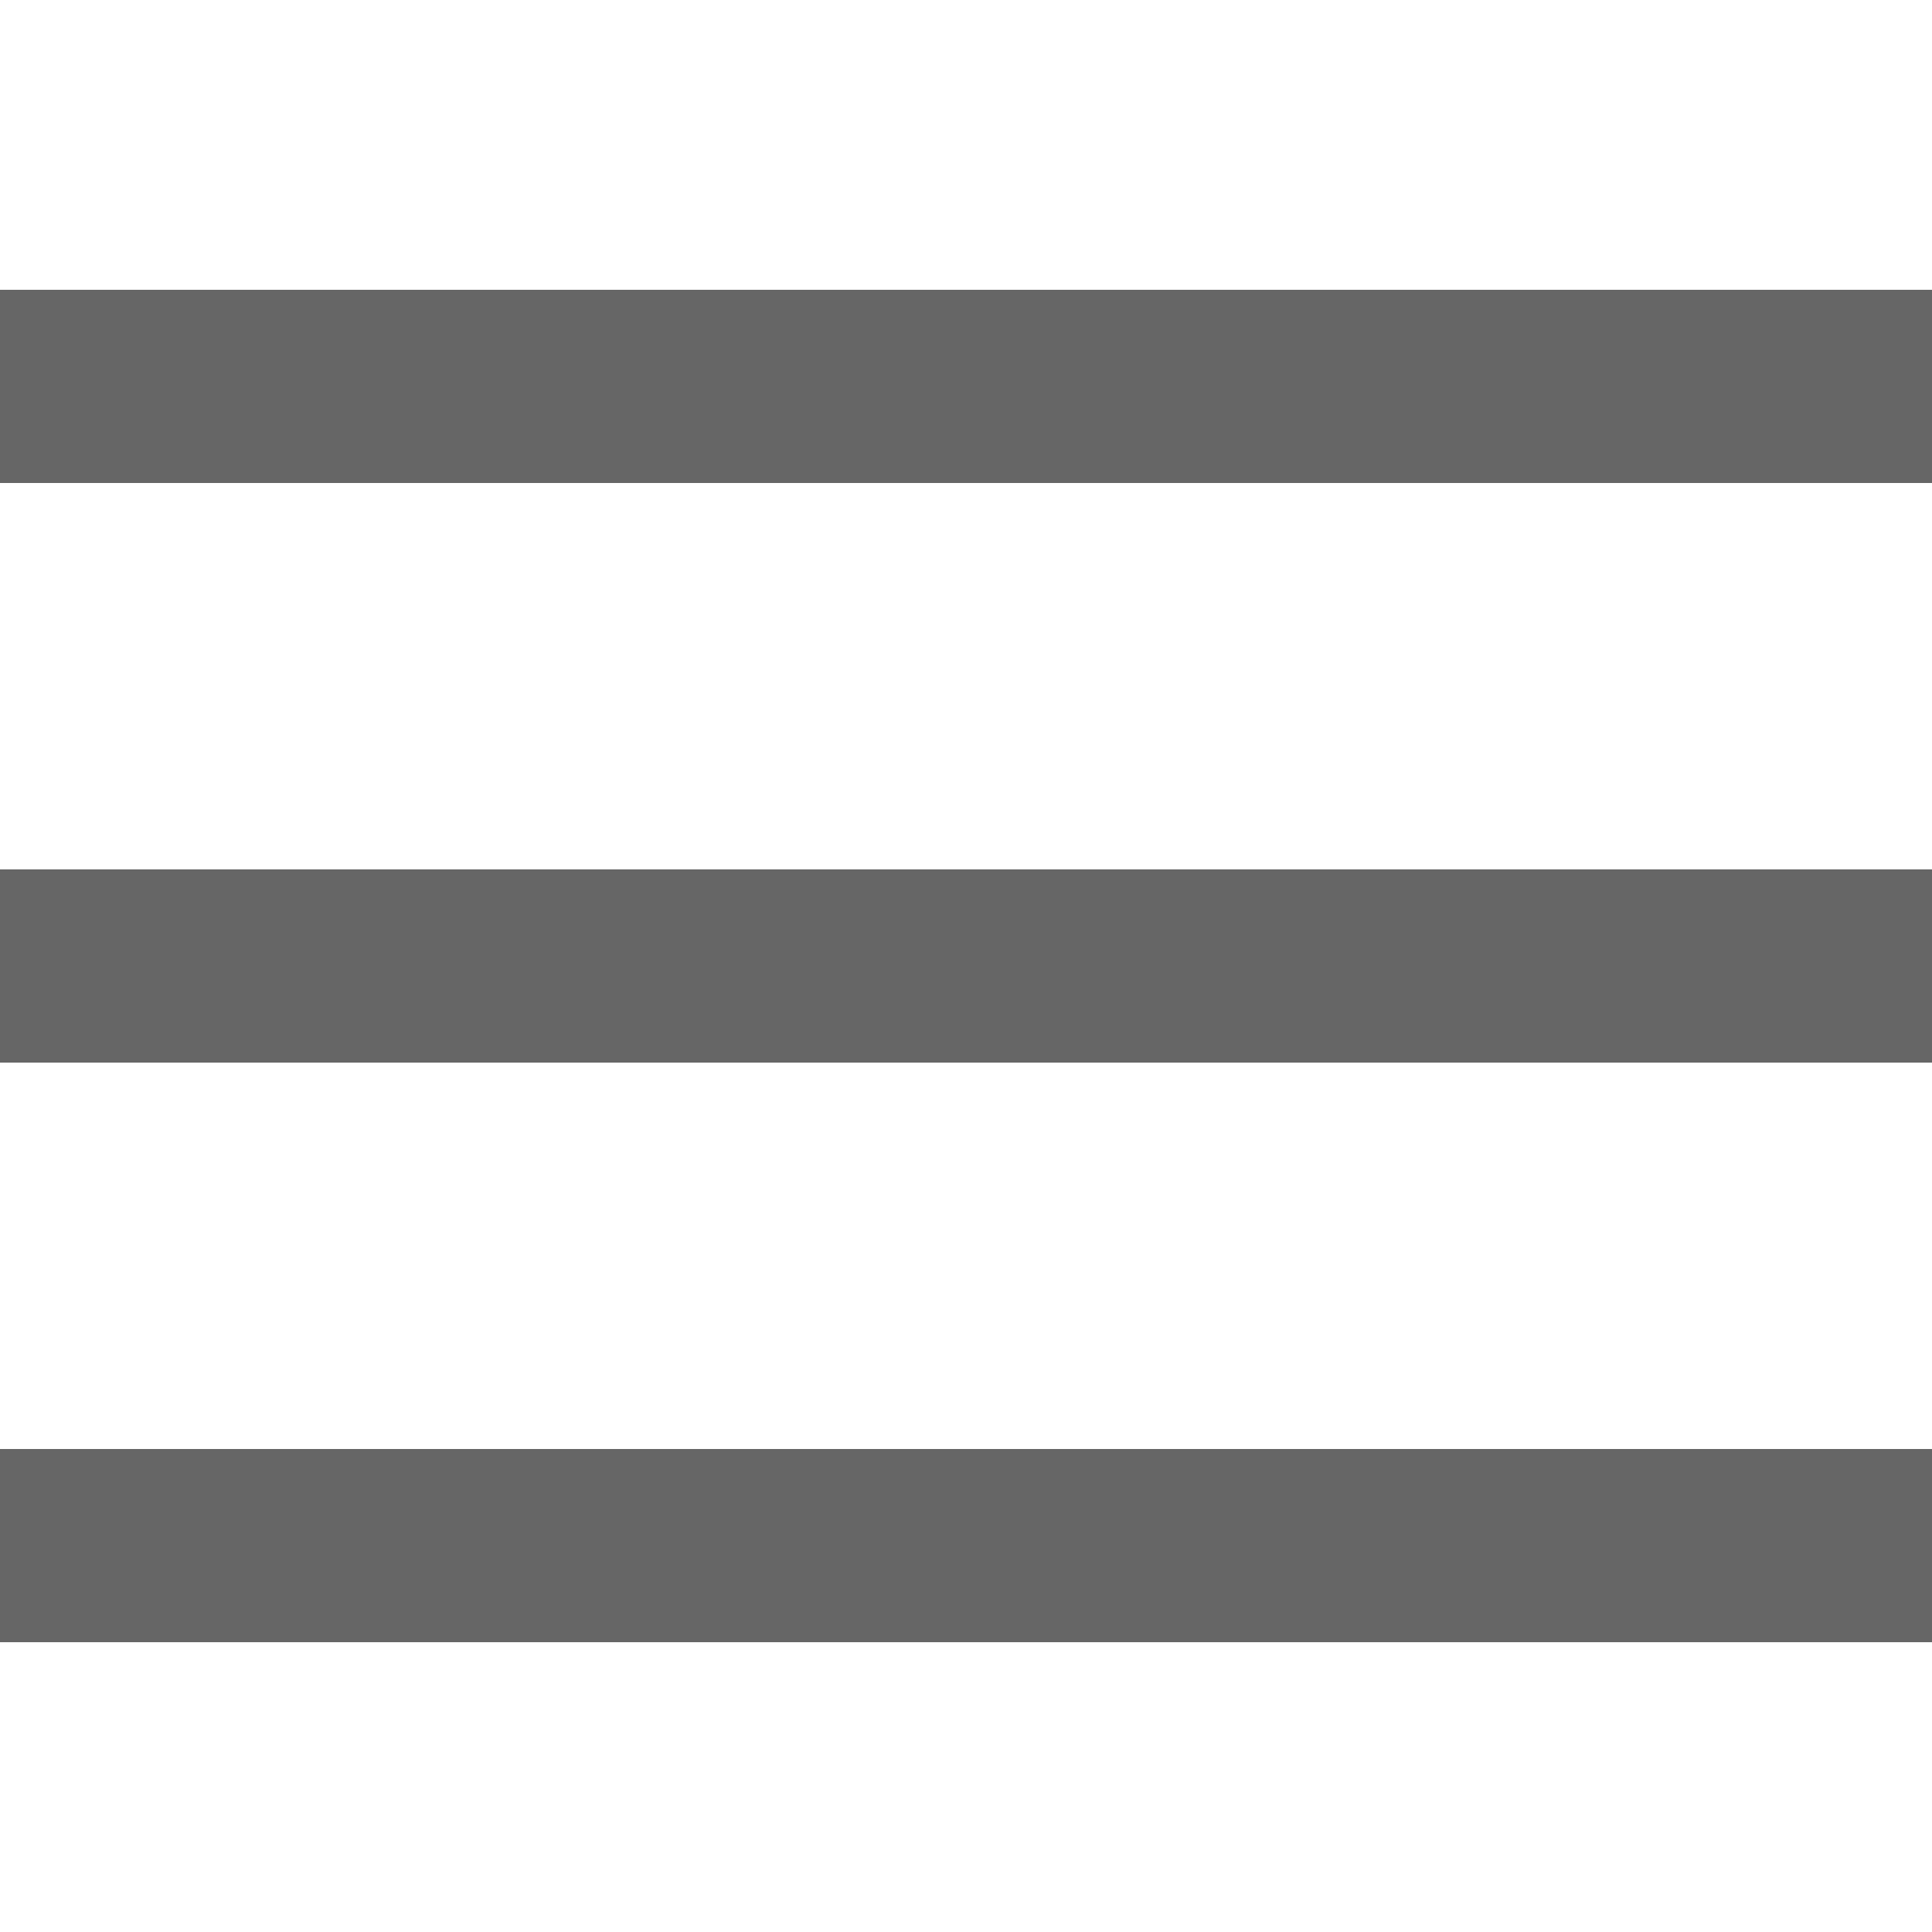
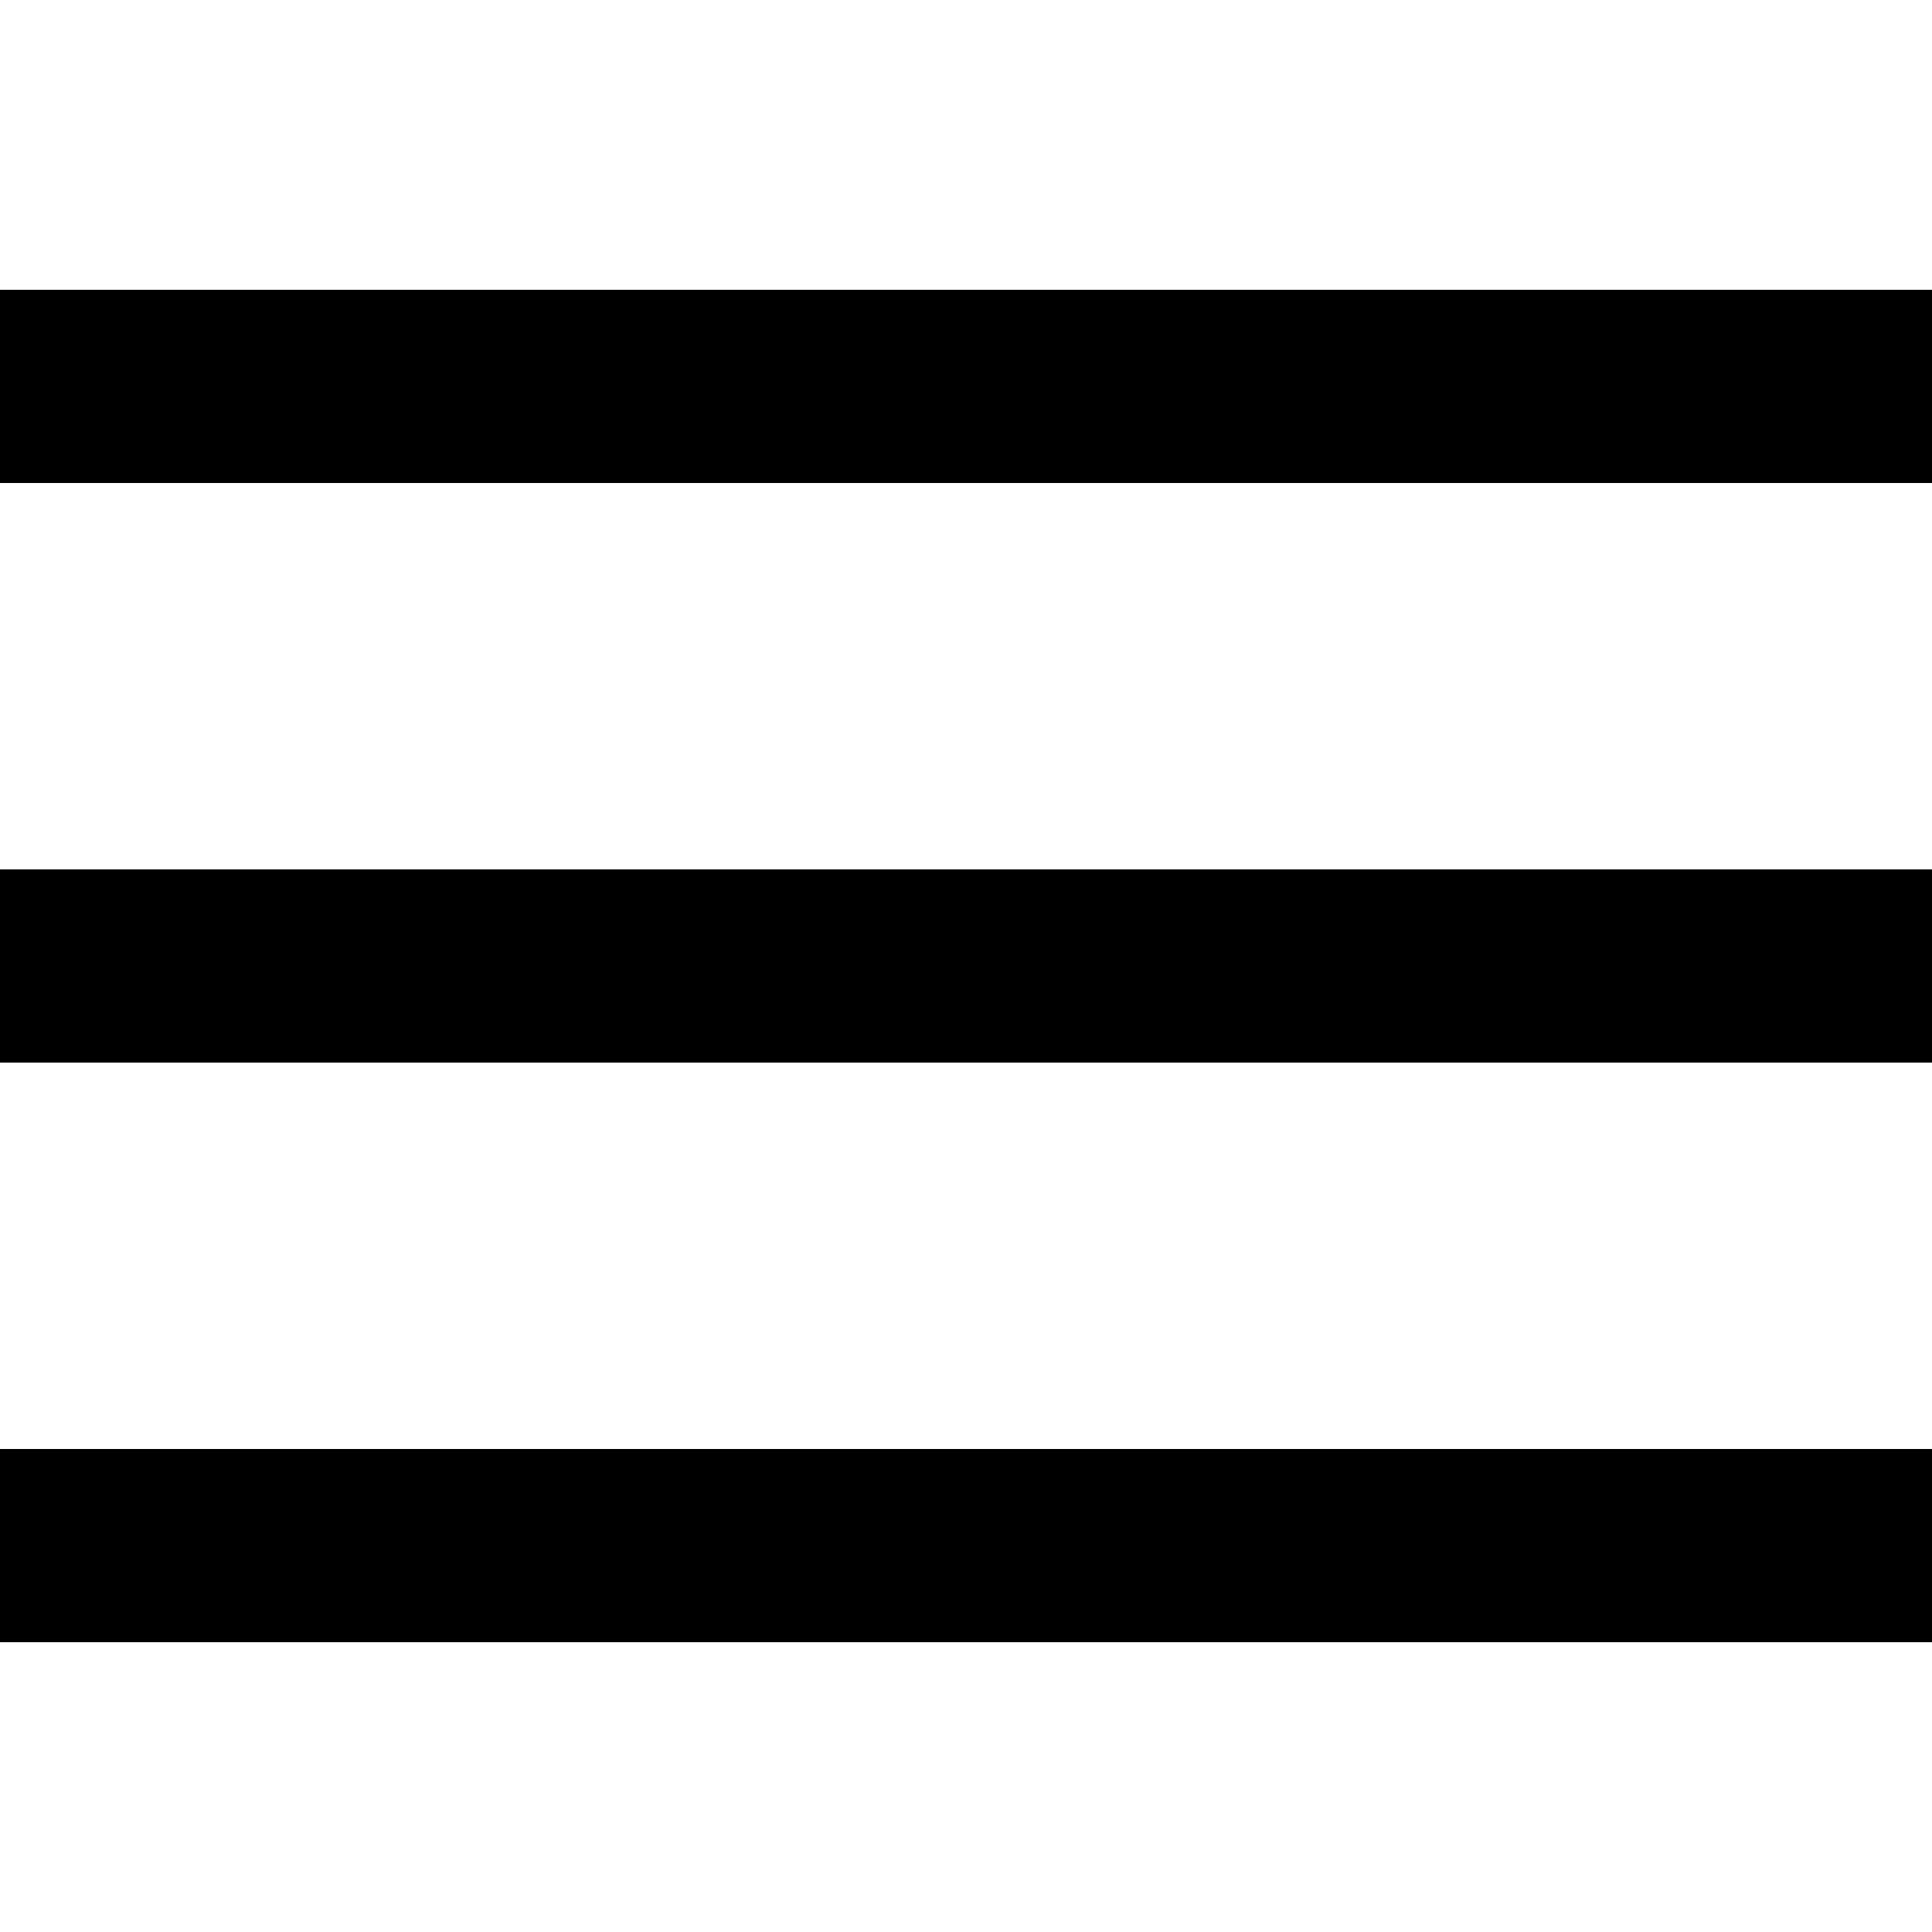
<svg xmlns="http://www.w3.org/2000/svg" version="1.1" id="navbar-toggle" x="0px" y="0px" width="20px" height="20px" viewBox="0 0 20 20" enable-background="new 0 0 20 20" xml:space="preserve">
-   <rect y="9" fill="#666" width="20" height="2" />
-   <rect y="3" fill="#666" width="20" height="2" />
-   <rect y="15" fill="#666" width="20" height="2" />
+   <rect y="9" fill="#000" width="20" height="2" />
+   <rect y="3" fill="#000" width="20" height="2" />
+   <rect y="15" fill="#000" width="20" height="2" />
</svg>
